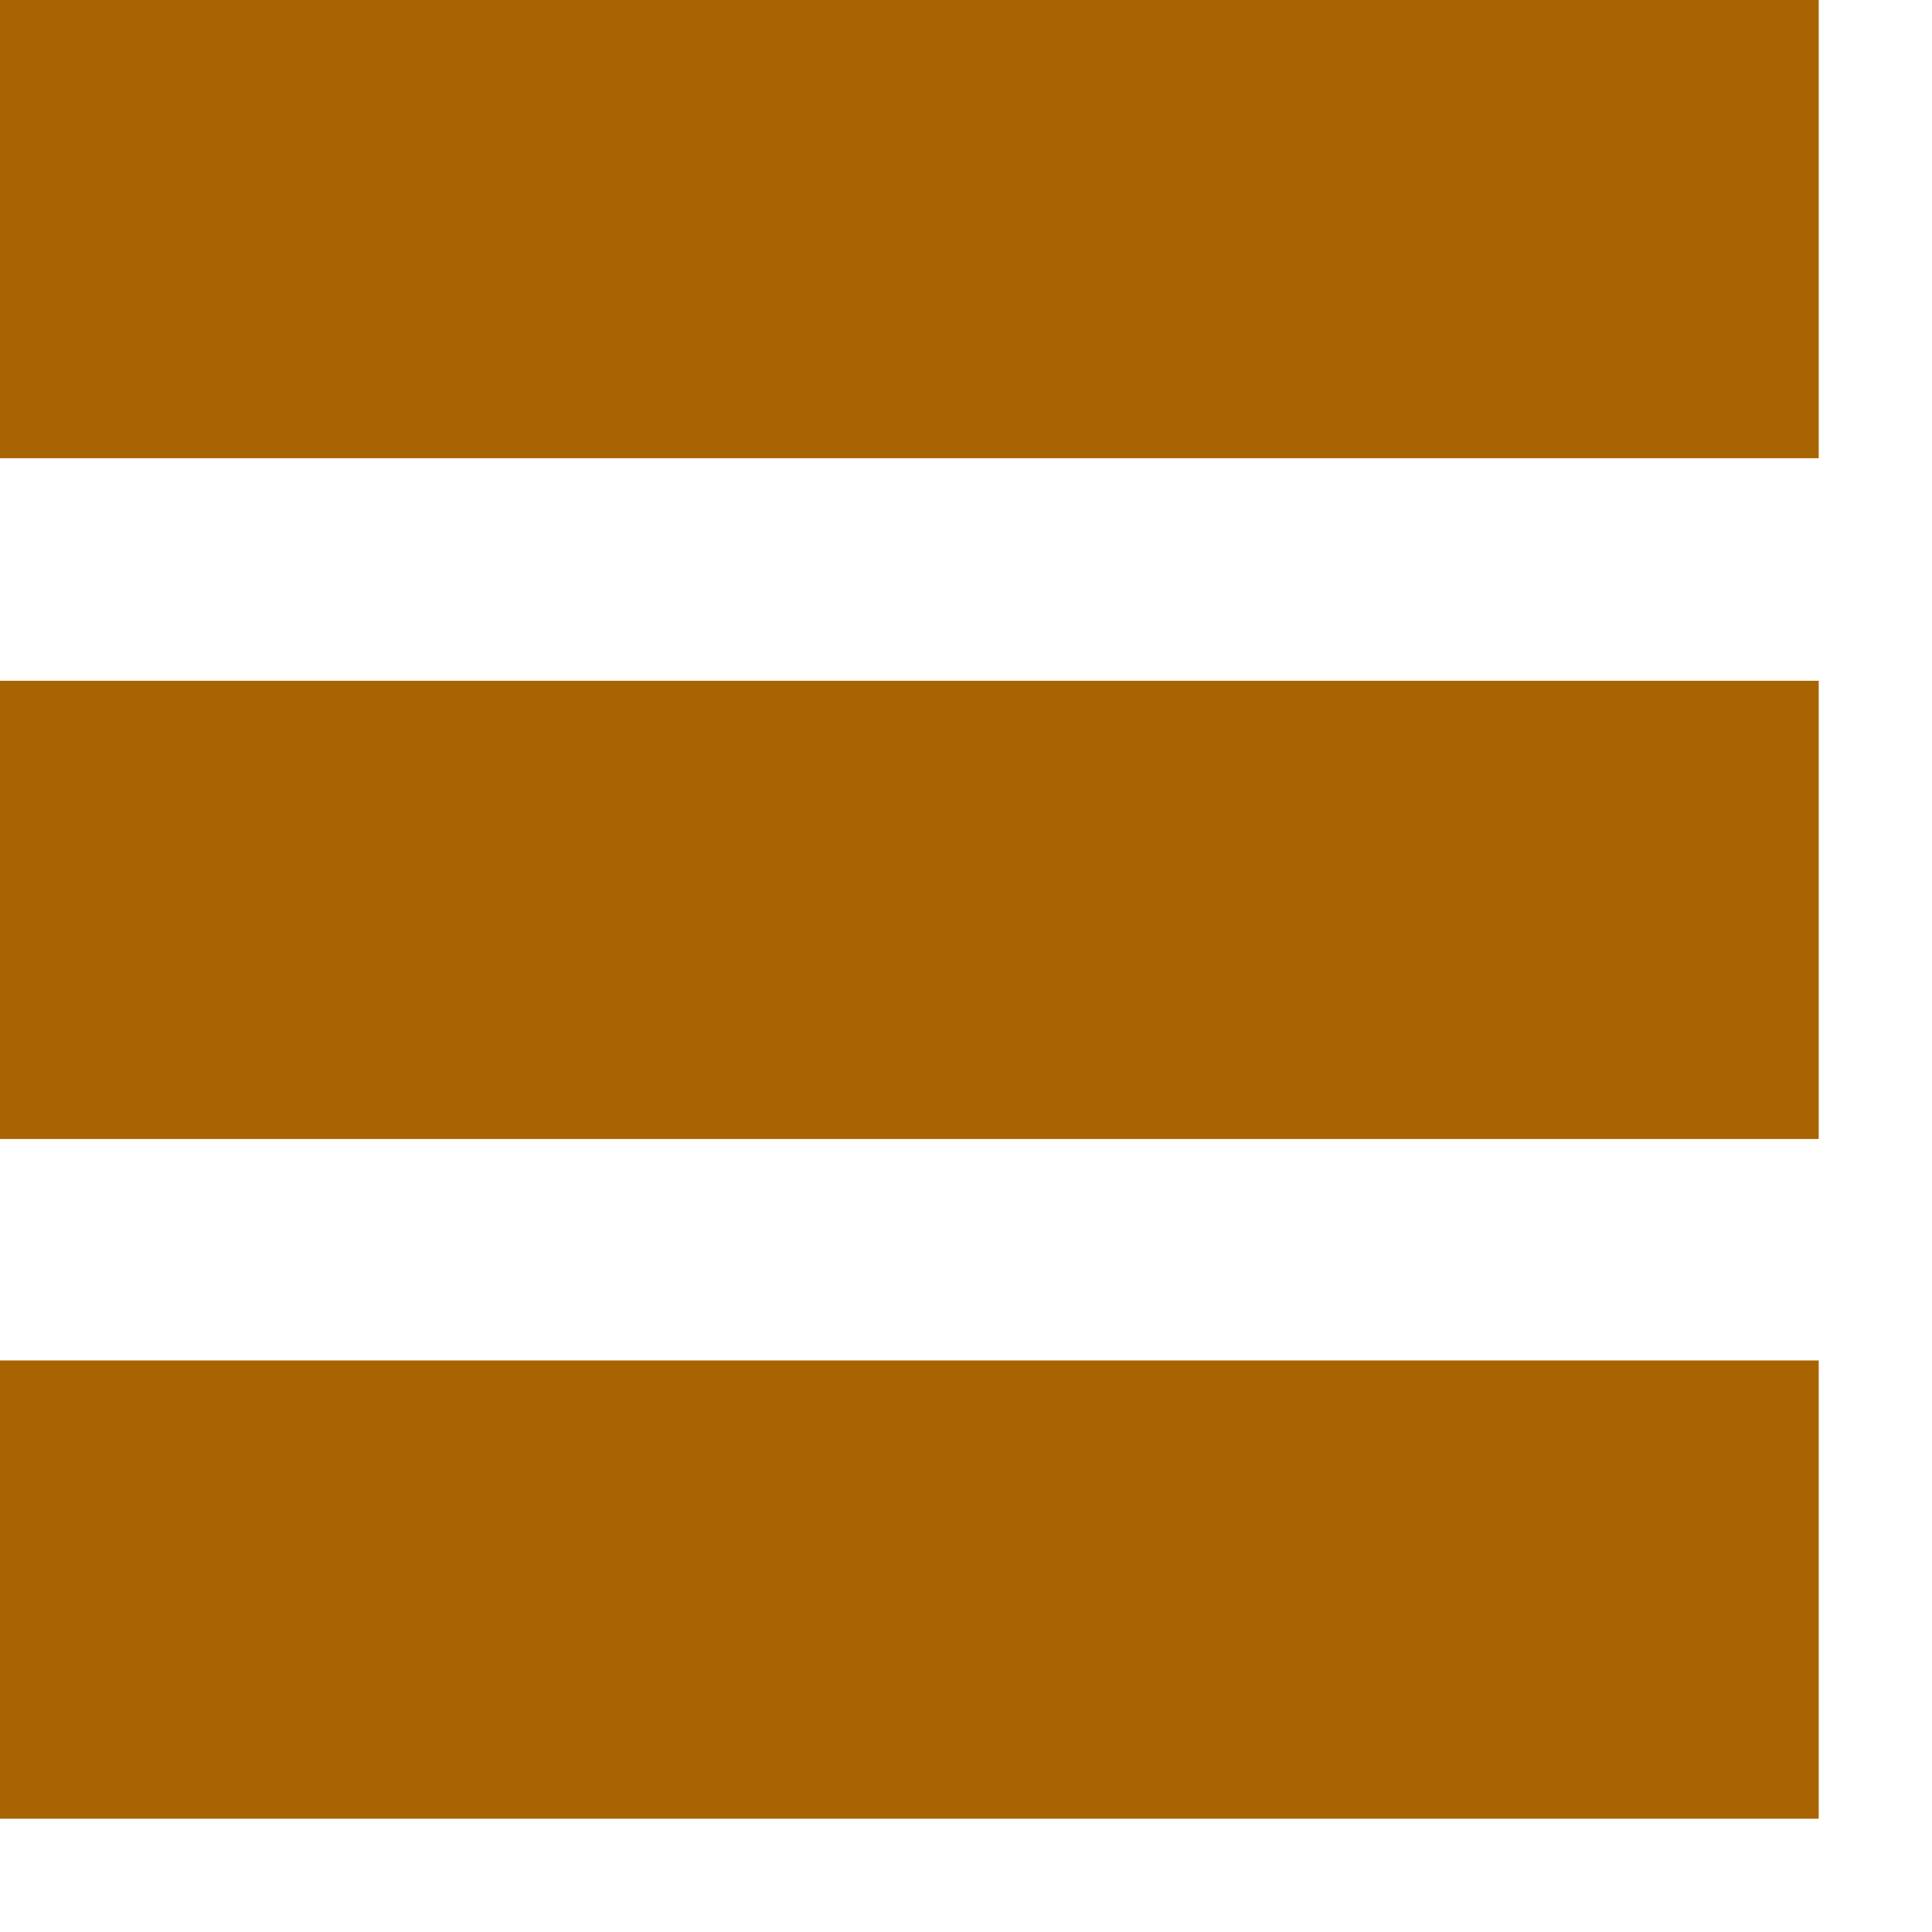
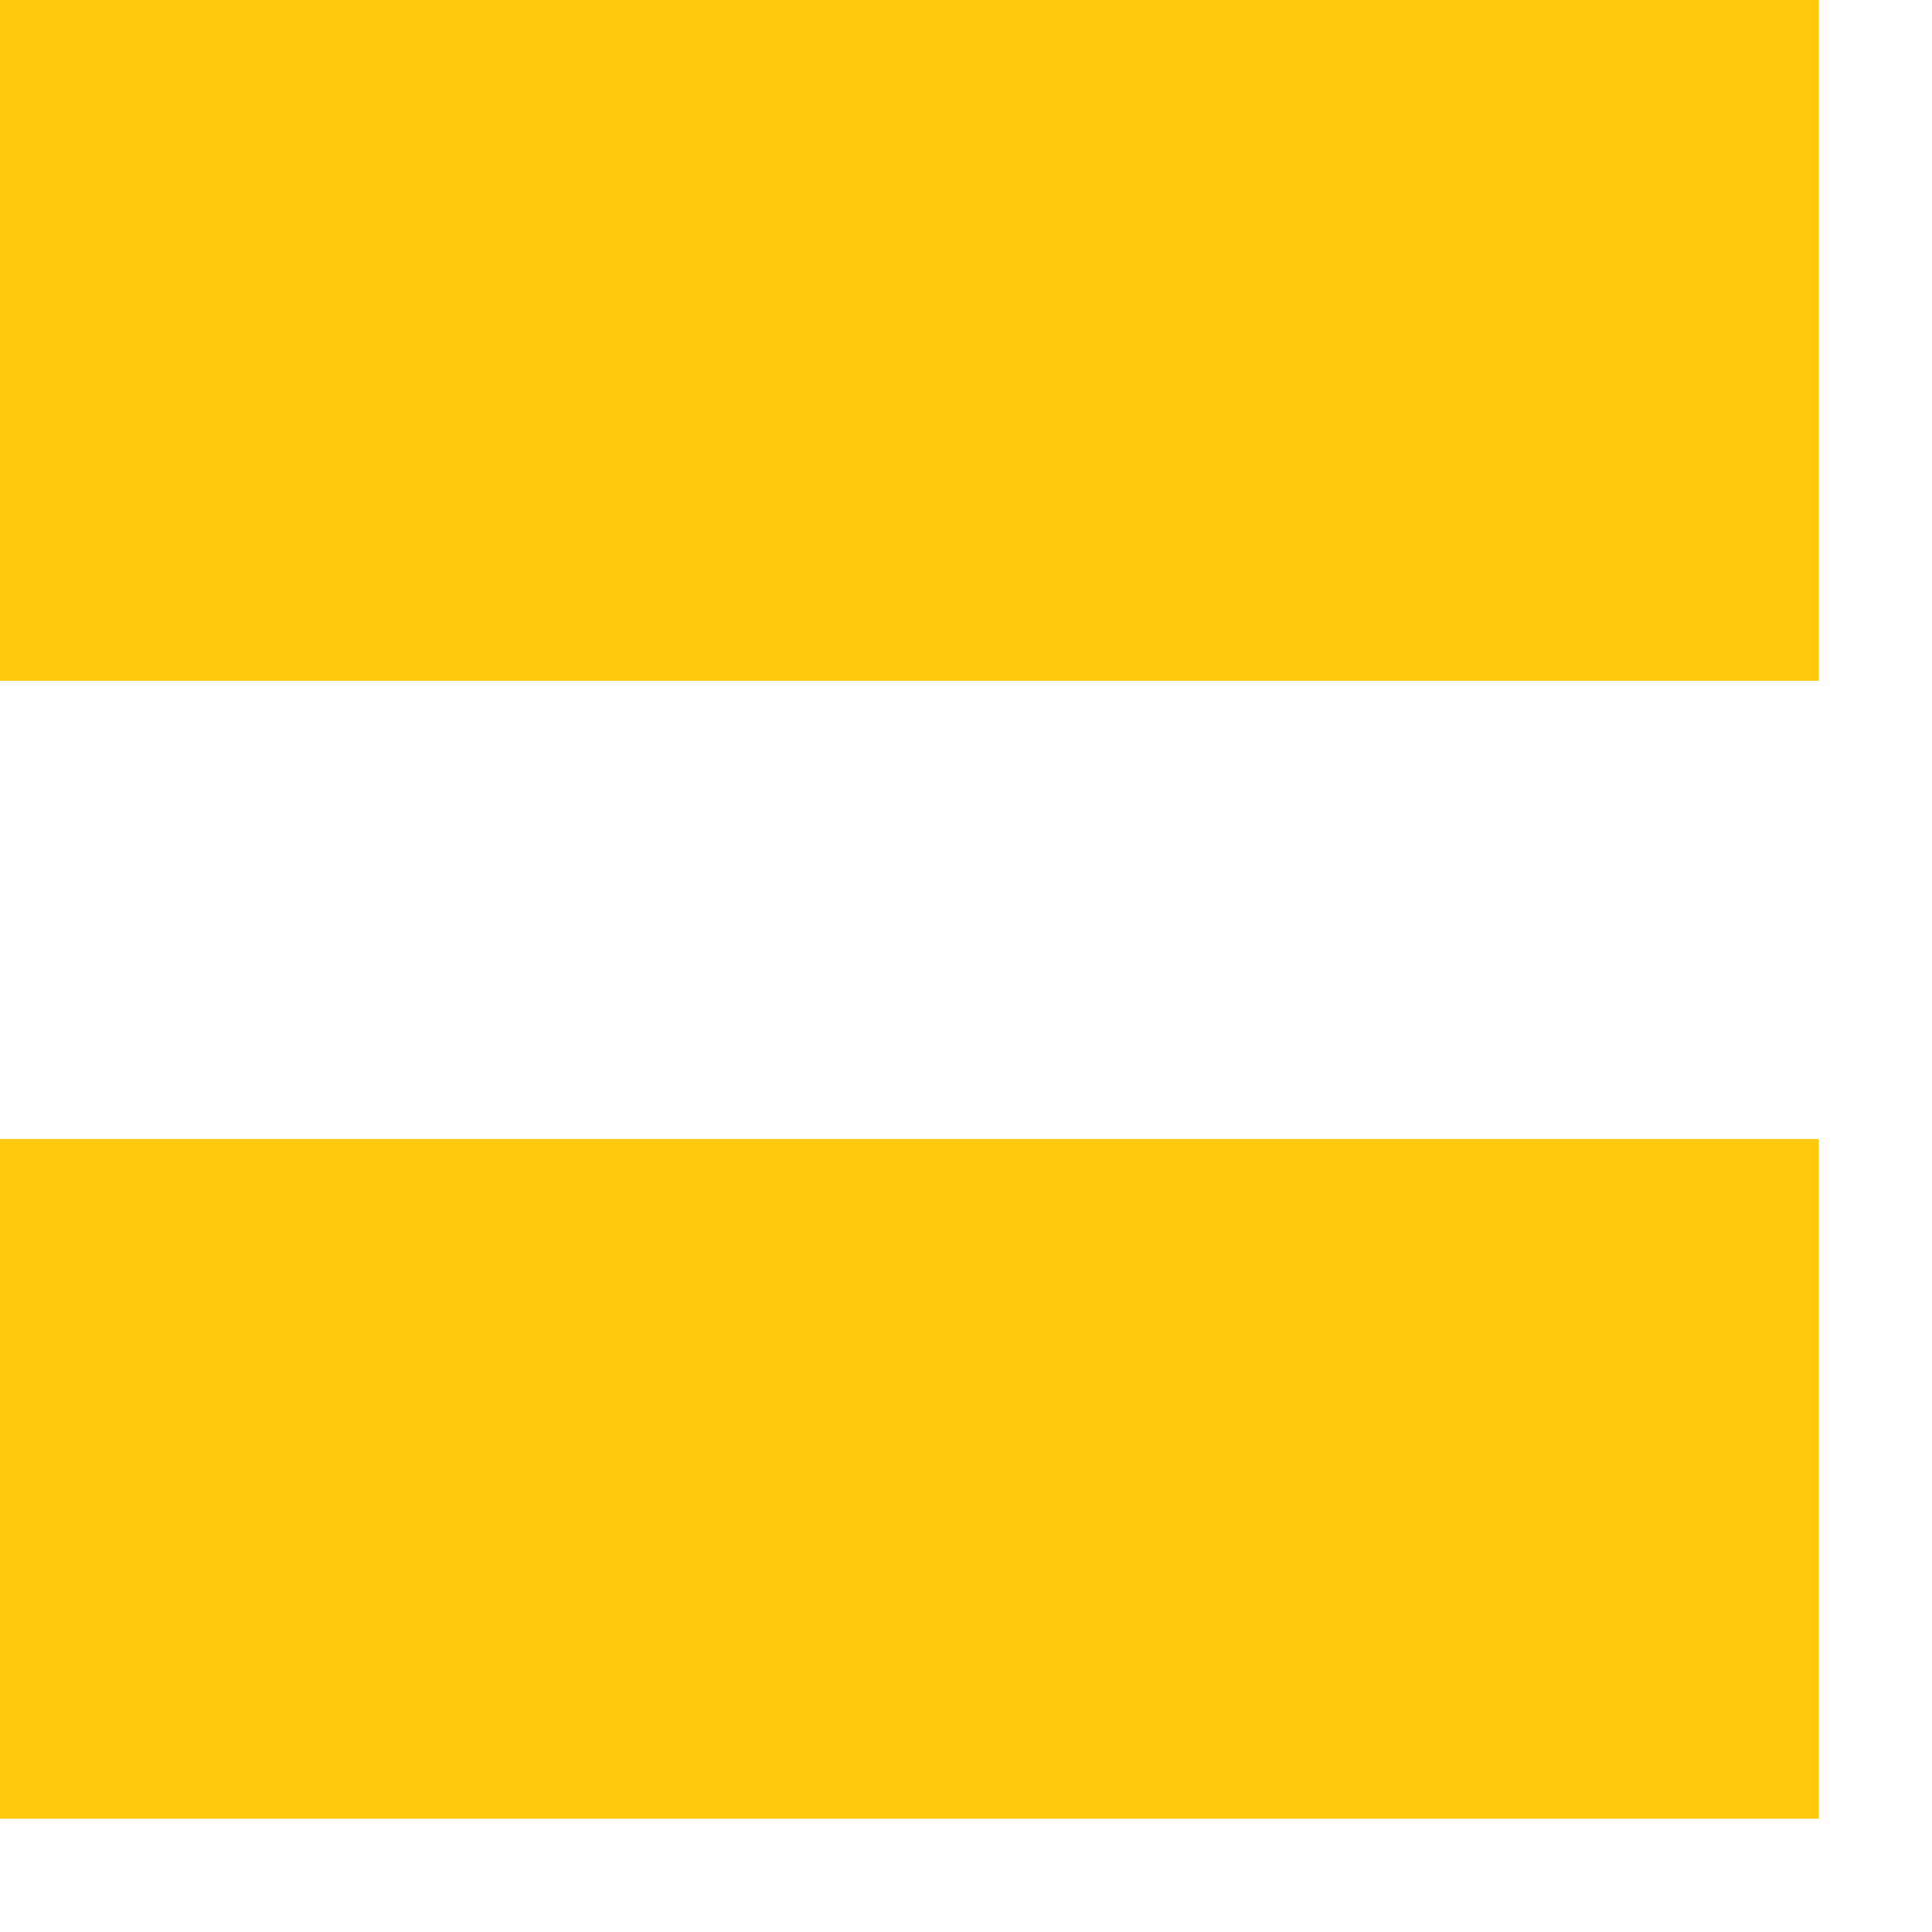
<svg xmlns="http://www.w3.org/2000/svg" width="100%" height="100%" viewBox="0 0 11 11" version="1.1" xml:space="preserve" style="fill-rule:evenodd;clip-rule:evenodd;stroke-linejoin:round;stroke-miterlimit:2;">
-   <rect x="0" y="0" width="10.355" height="2.609" style="fill:#a86400;" />
-   <rect x="0" y="3.876" width="10.355" height="2.609" style="fill:#a86400;" />
-   <rect x="0" y="7.746" width="10.355" height="2.609" style="fill:#a86400;" />
+   <rect x="0" y="0" width="10.355" height="3.876" style="fill:#ffc80b;" />
+   <rect x="0" y="6.485" width="10.355" height="3.87" style="fill:#ffc80b;" />
</svg>
